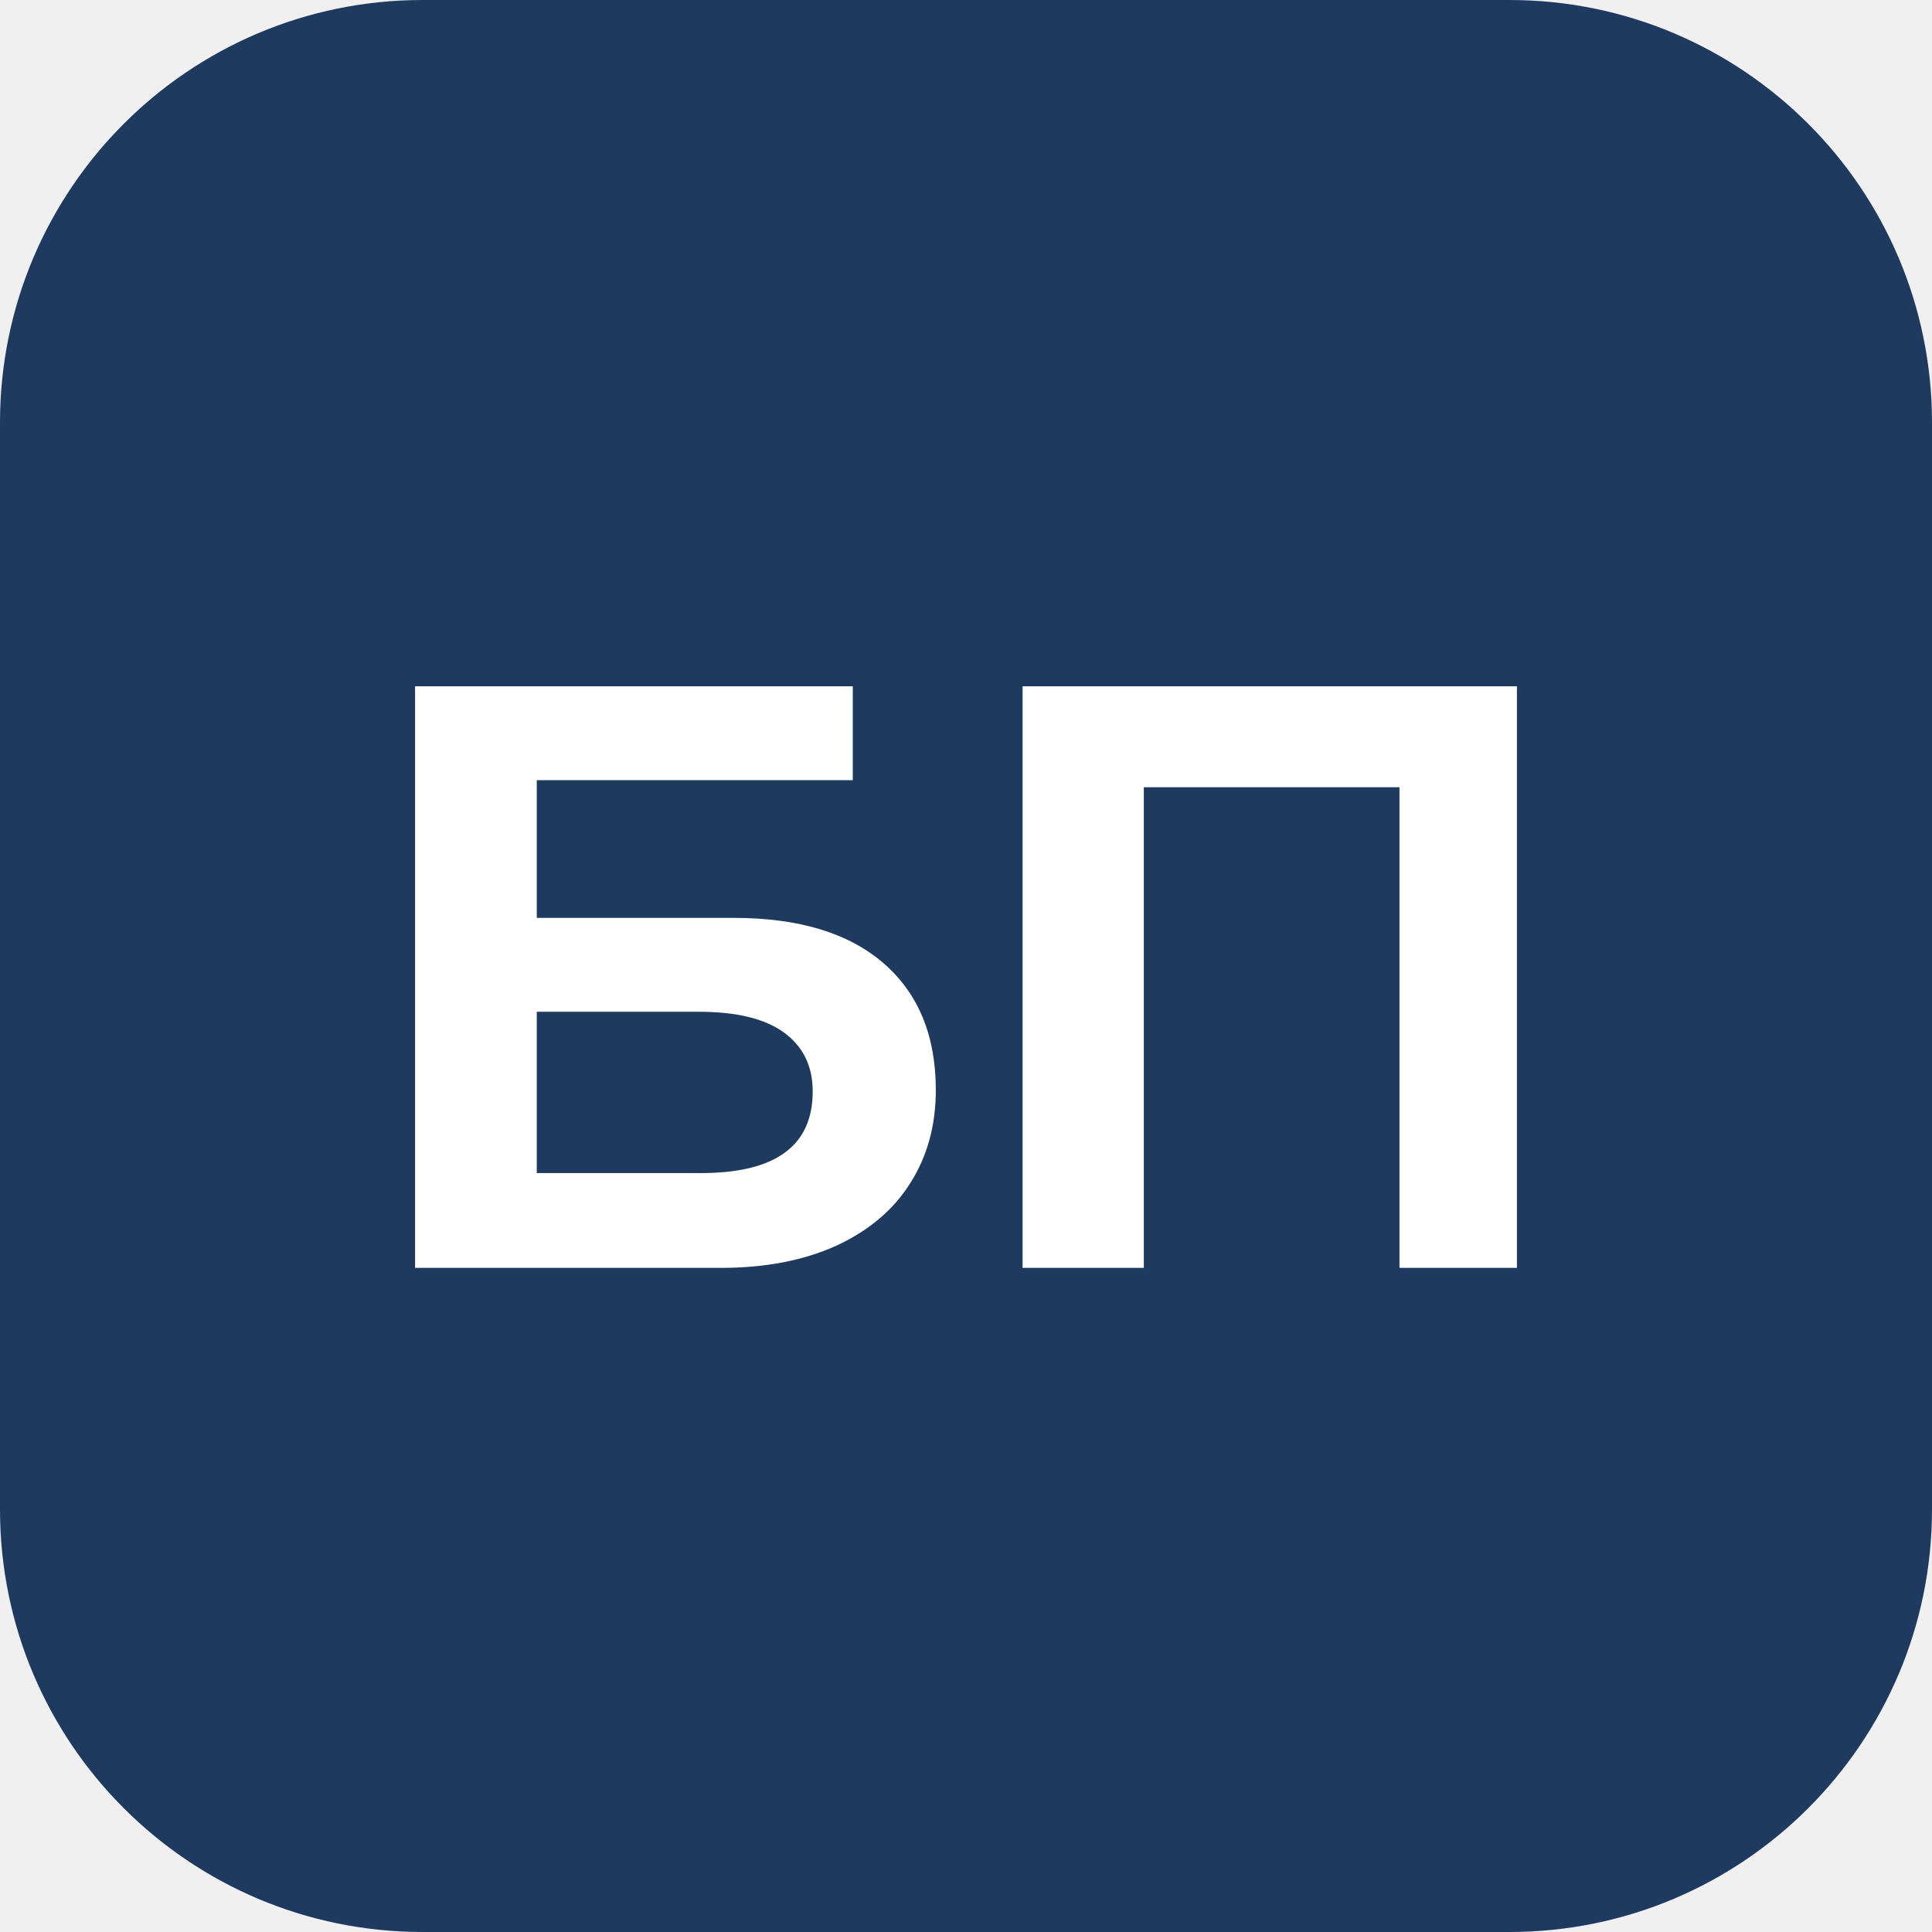
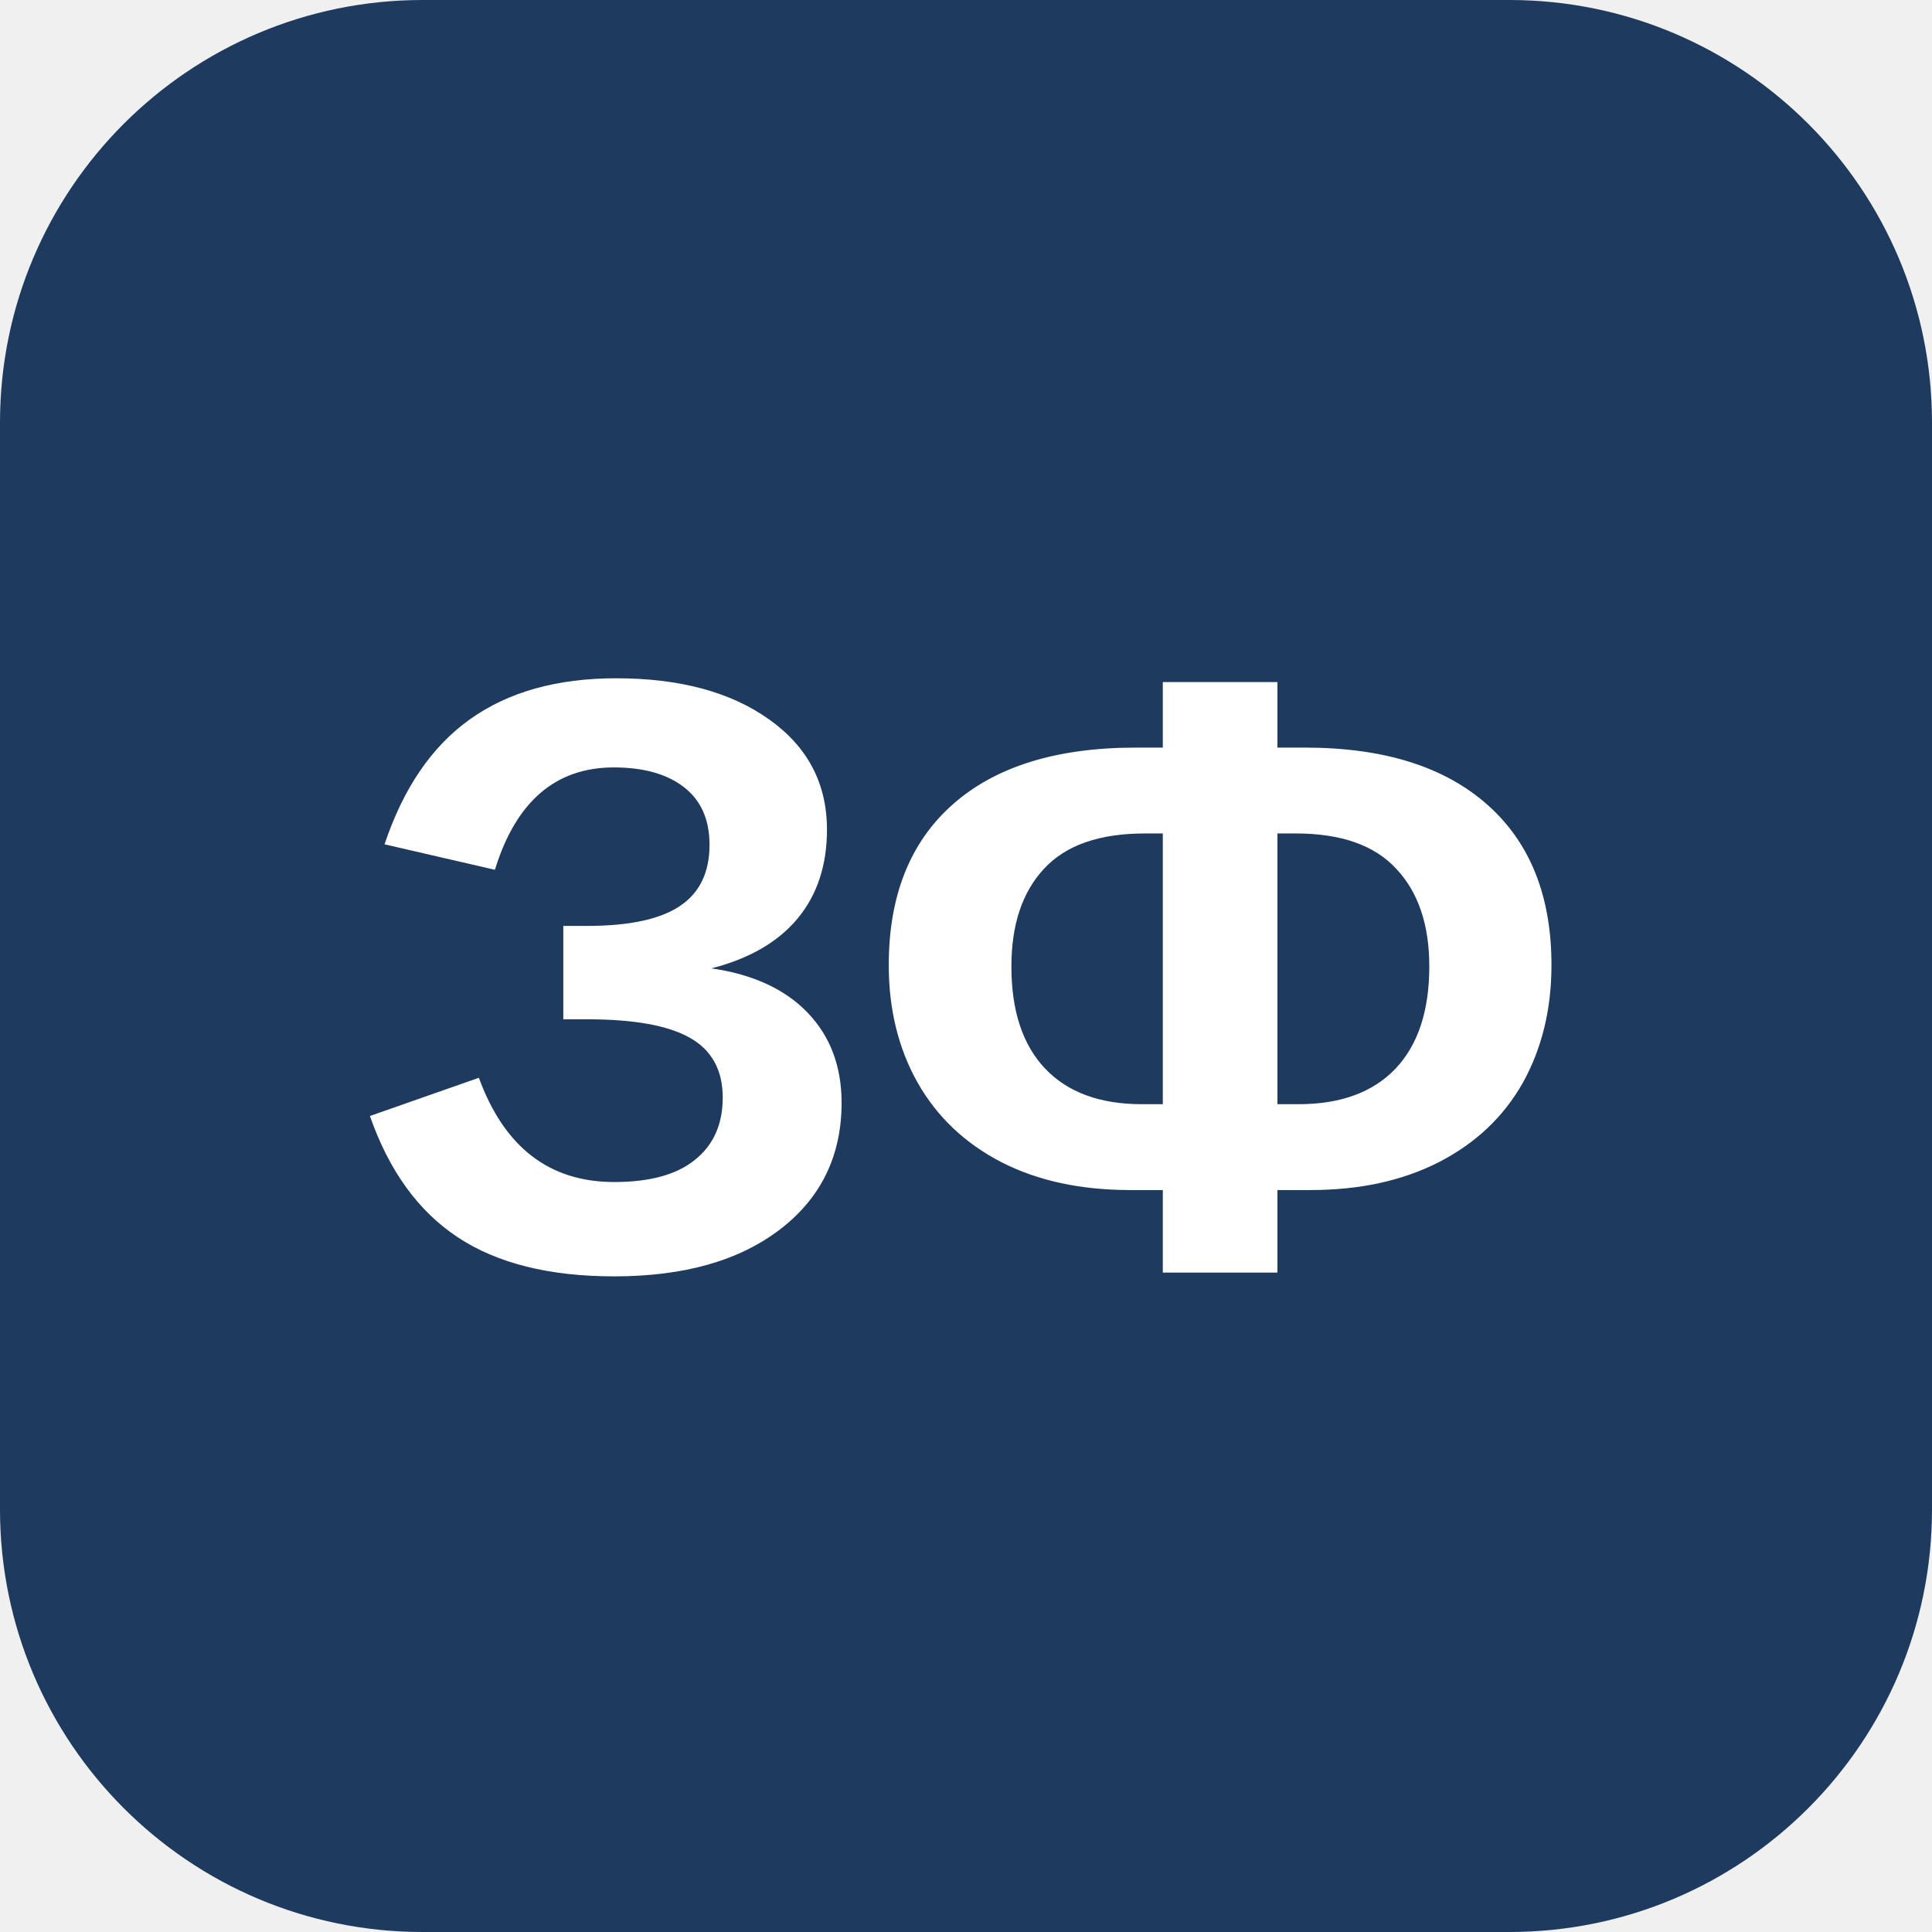
- <svg xmlns="http://www.w3.org/2000/svg" viewBox="0 0 64 64" role="img" aria-label="Баланс Про">
+ <svg xmlns="http://www.w3.org/2000/svg" viewBox="0 0 64 64" role="img" aria-label="ЗКВ ФЛАГМАН">
  <rect width="64" height="64" rx="14" fill="#1e3a5f" />
-   <text x="32" y="42" text-anchor="middle" font-family="Manrope, Segoe UI, Arial, sans-serif" font-size="28" font-weight="700" fill="#ffffff">БП</text>
+   <text x="32" y="42" text-anchor="middle" font-family="Manrope, Segoe UI, Arial, sans-serif" font-size="28" font-weight="700" fill="#ffffff">ЗФ</text>
</svg>
